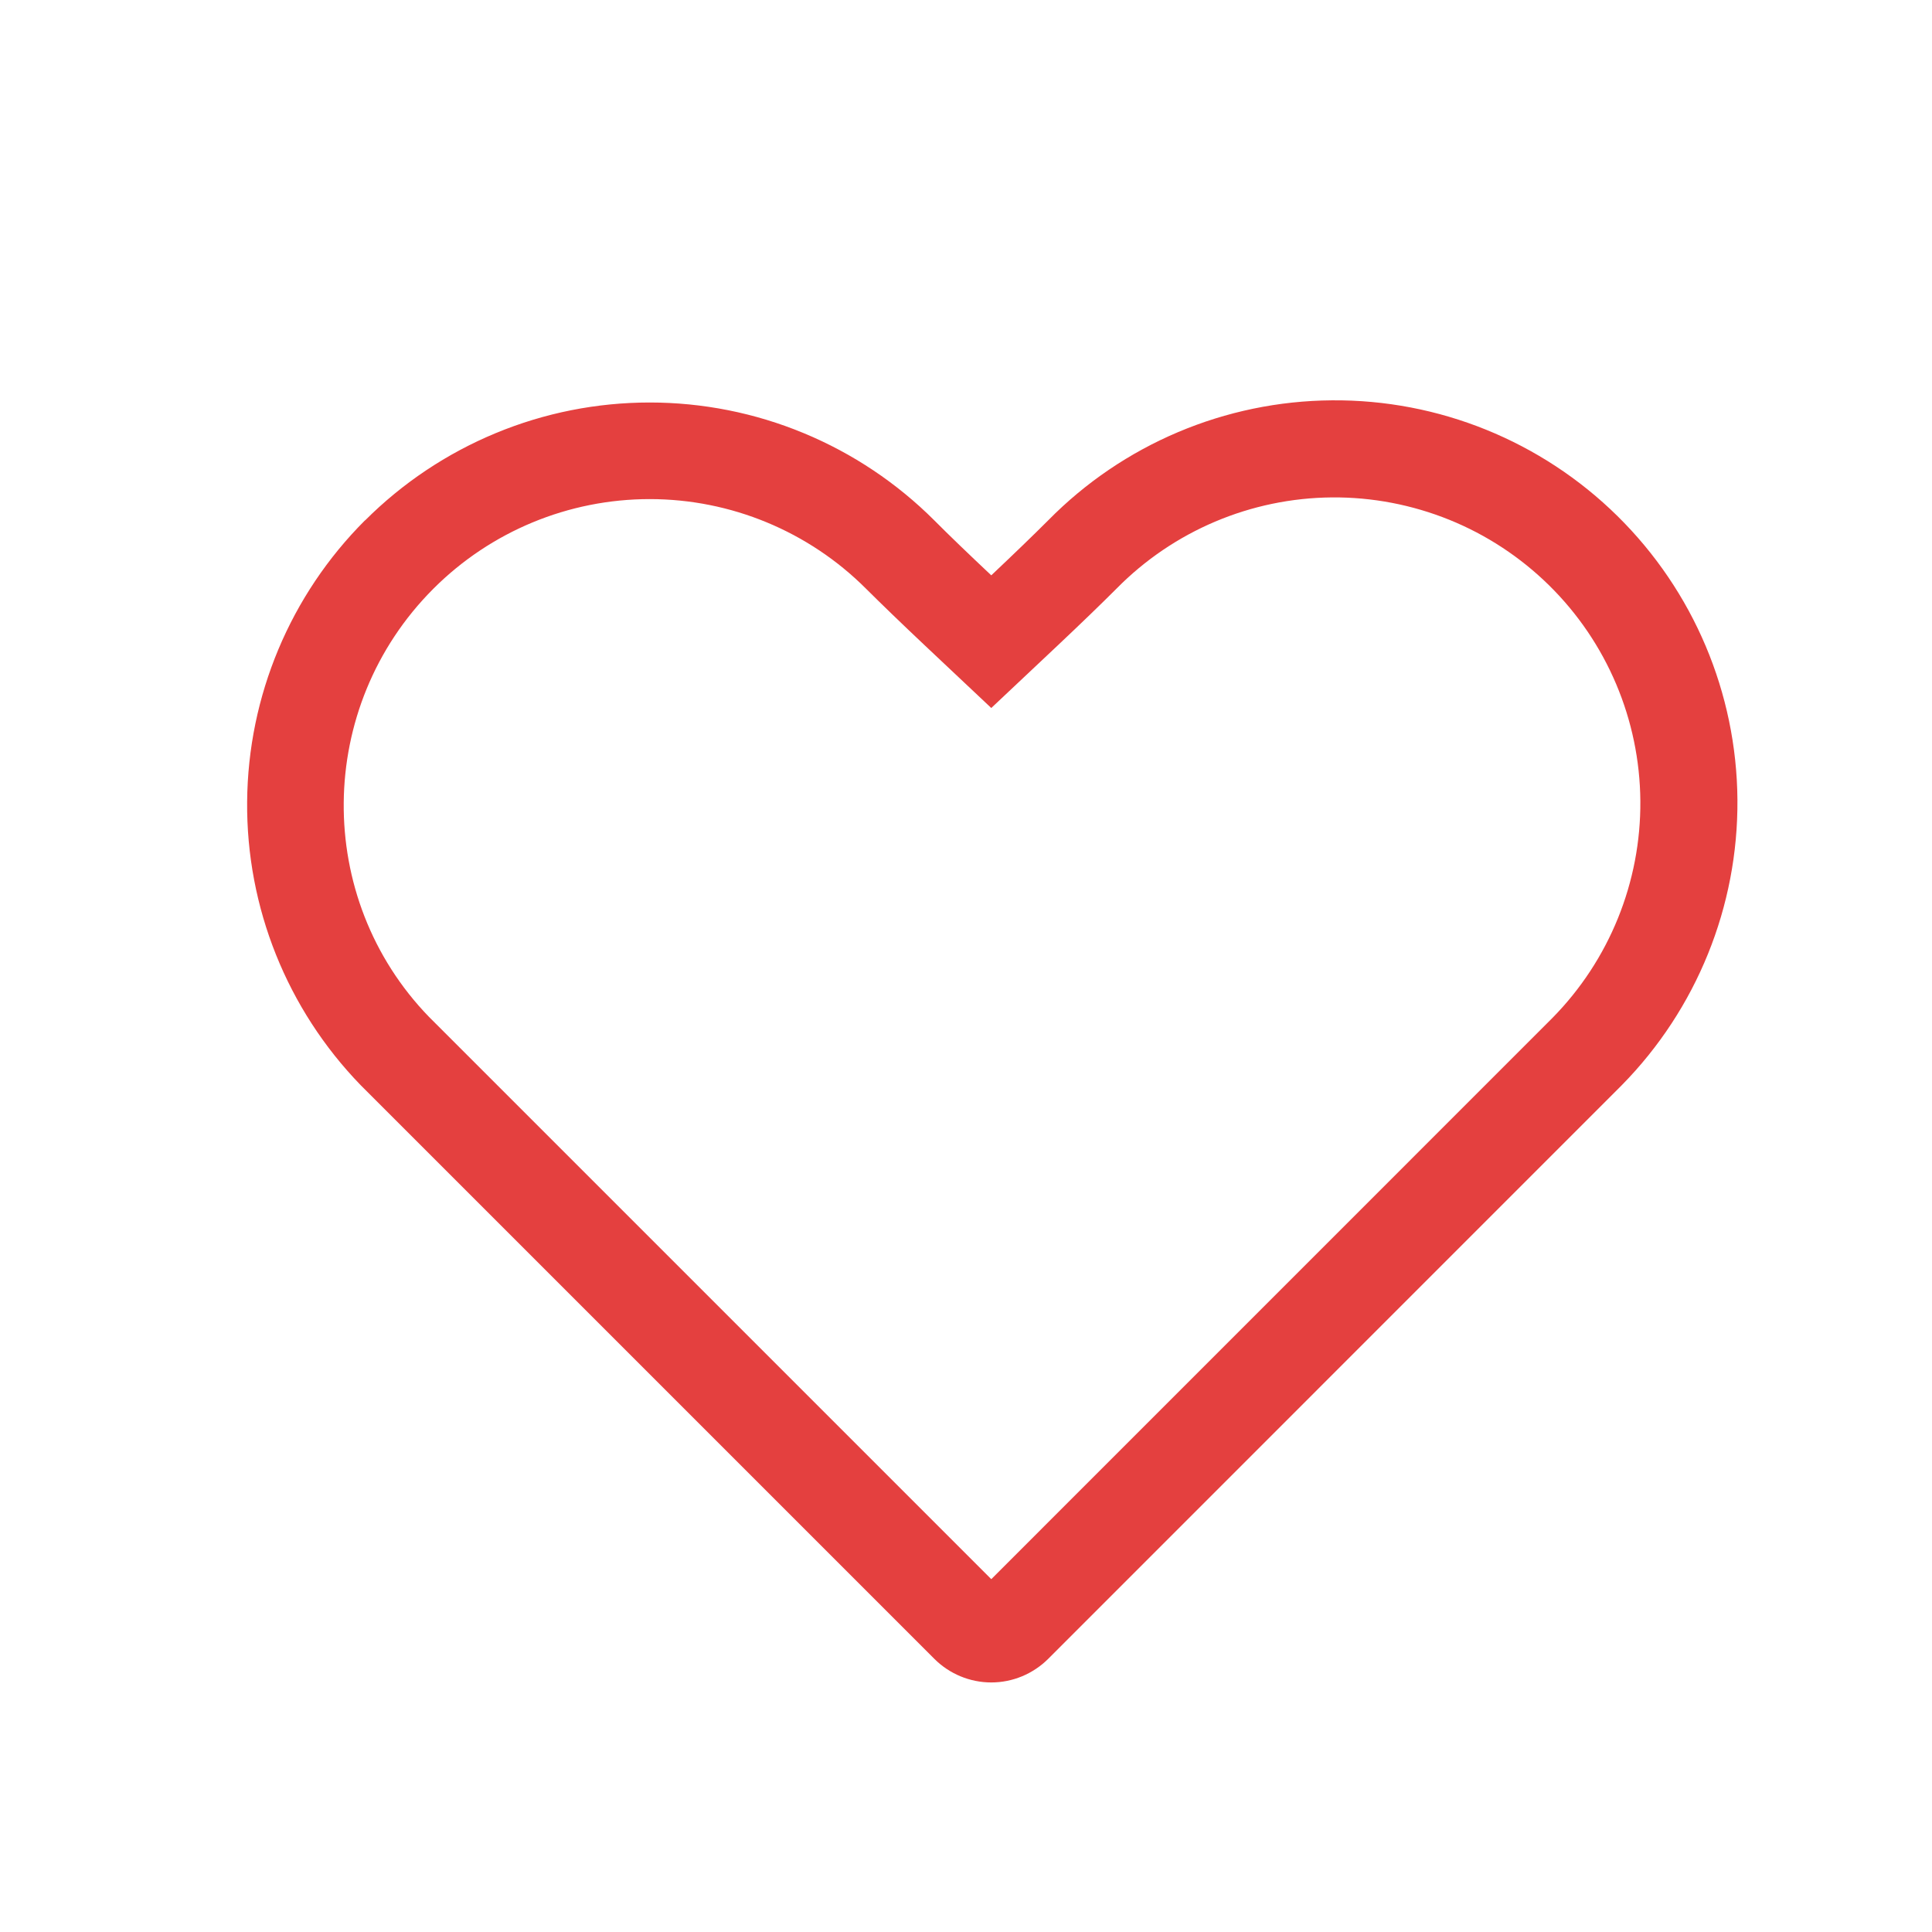
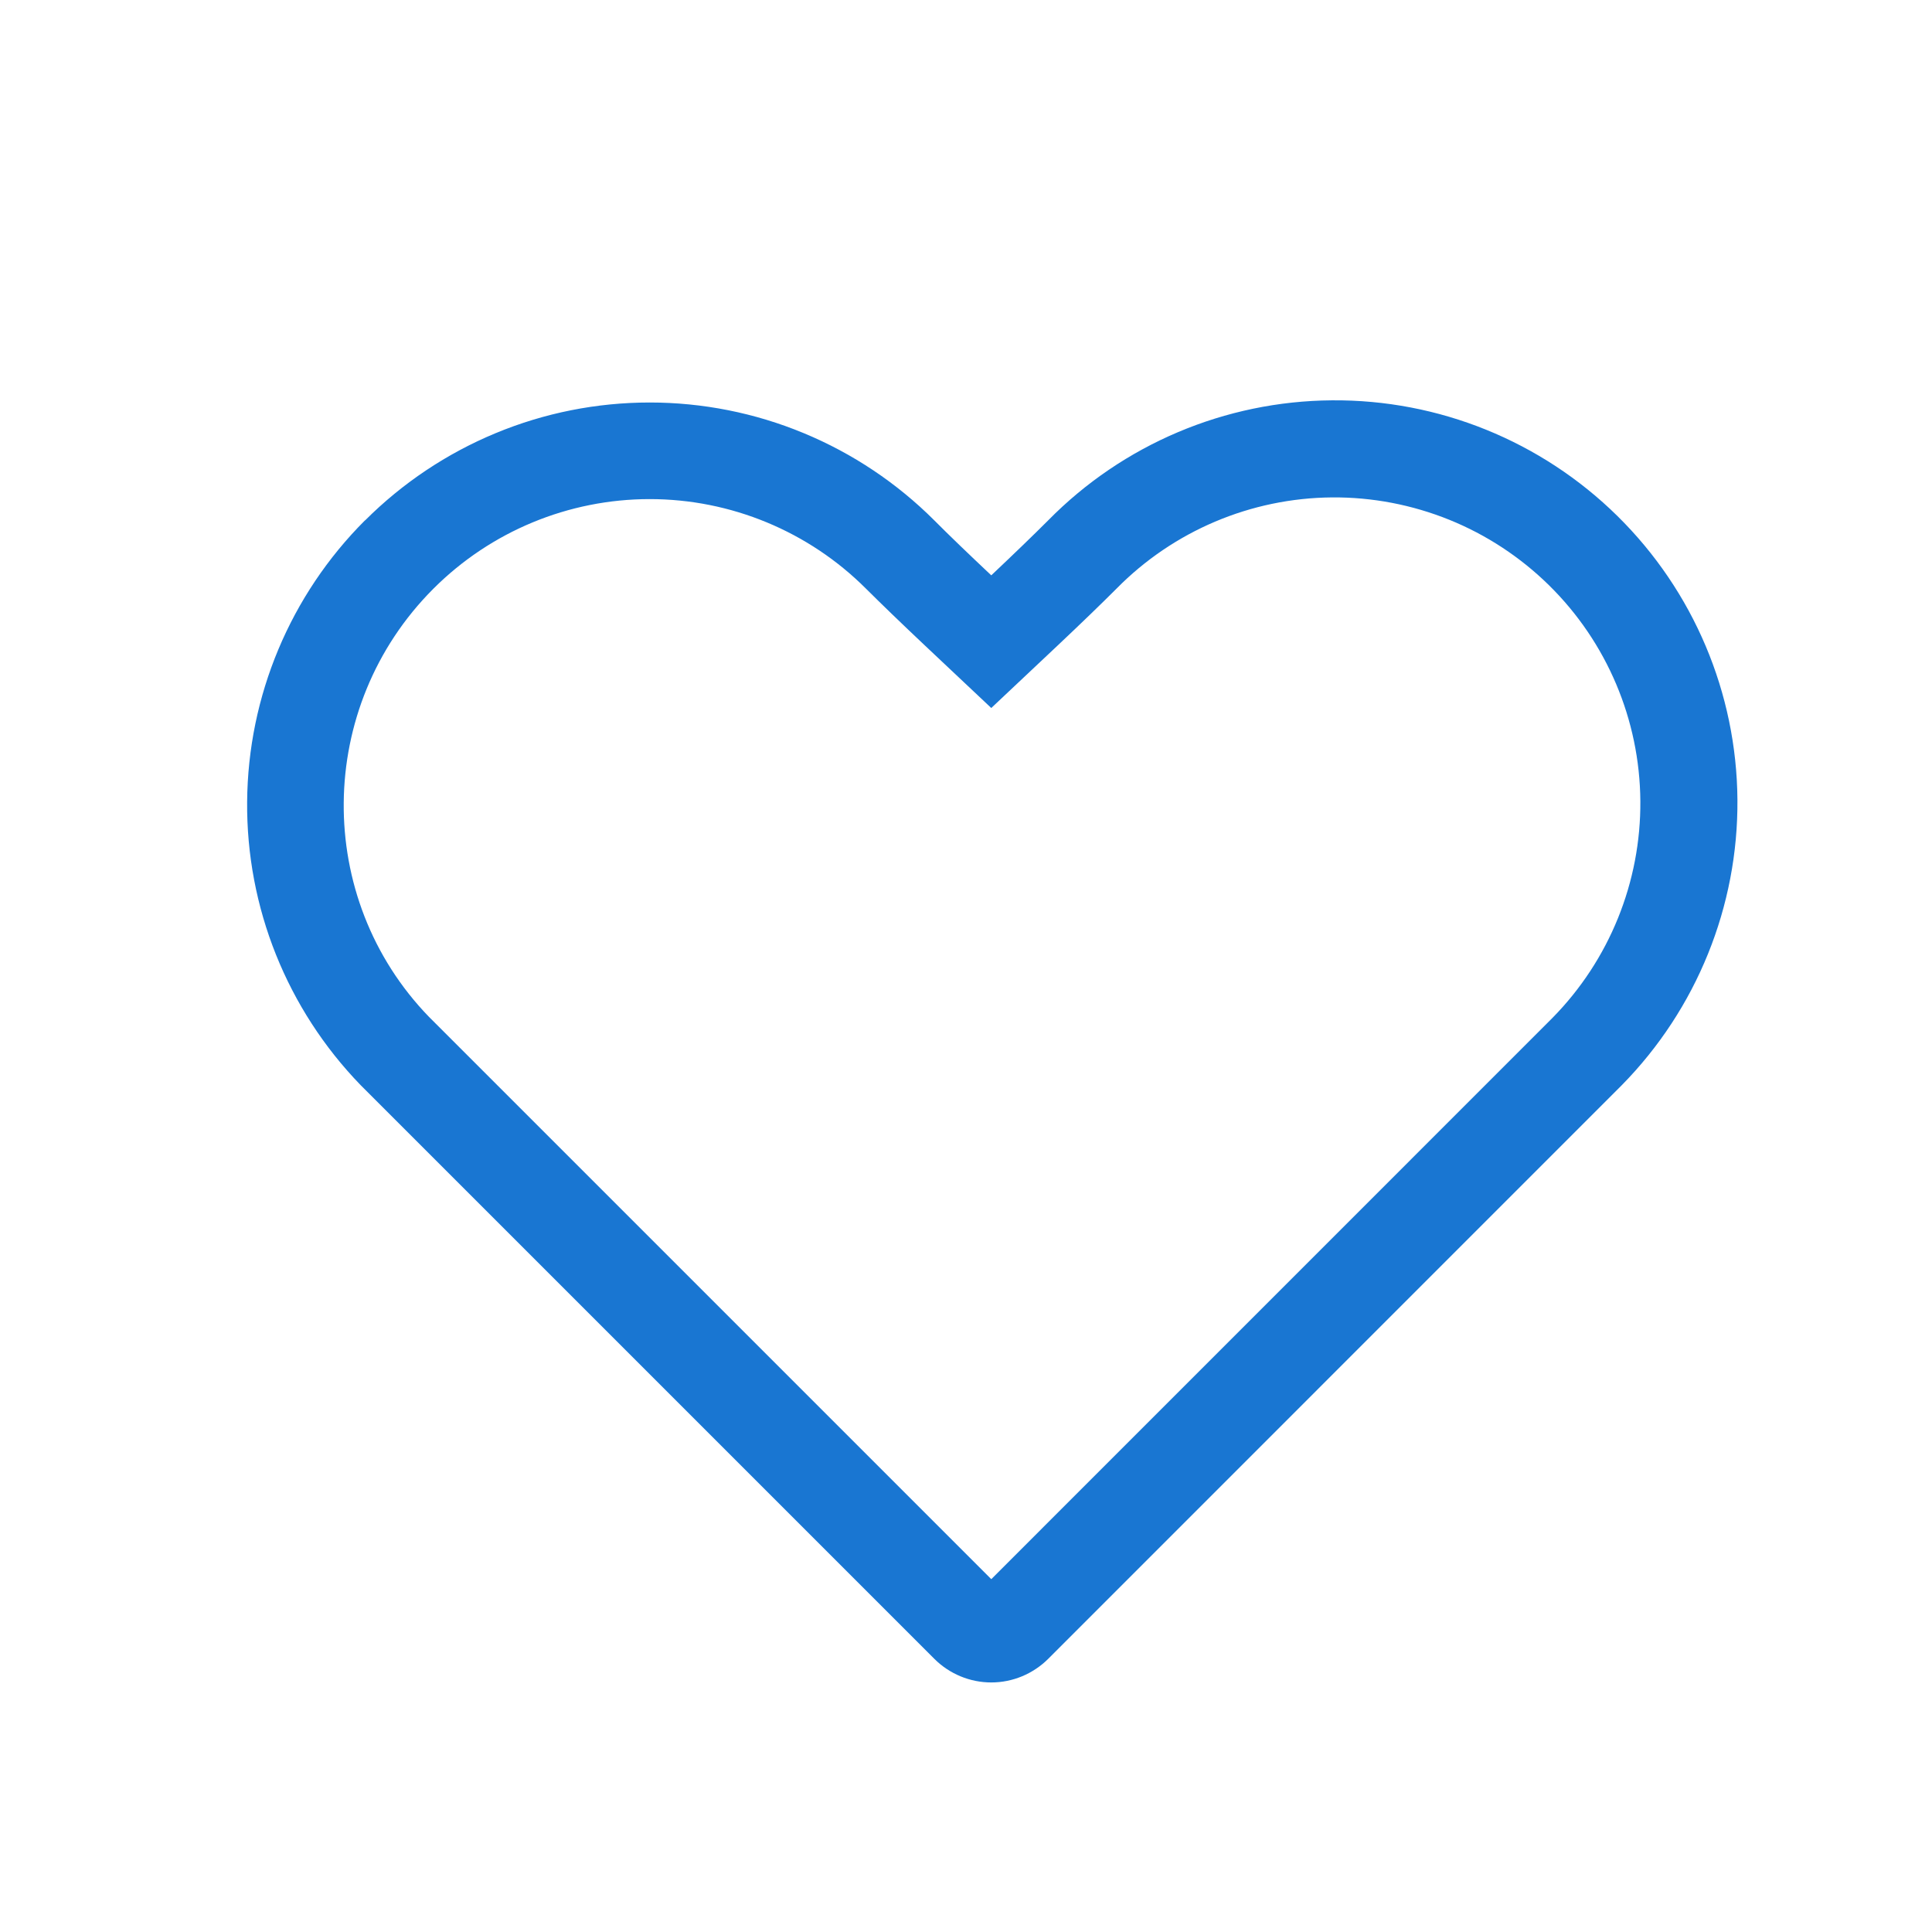
<svg xmlns="http://www.w3.org/2000/svg" width="24" height="24" viewBox="0 0 24 24" fill="none">
-   <path fill-rule="evenodd" clip-rule="evenodd" d="M19.285 12.645C19.992 11.927 20.385 10.957 20.377 9.949C20.369 8.941 19.961 7.978 19.243 7.271C18.887 6.921 18.466 6.644 18.004 6.457C17.541 6.27 17.046 6.175 16.547 6.179C15.539 6.187 14.576 6.595 13.869 7.313C13.677 7.505 13.433 7.741 13.137 8.02L12.314 8.795L11.491 8.02C11.194 7.74 10.95 7.504 10.758 7.313C10.045 6.6 9.079 6.2 8.071 6.2C7.063 6.2 6.097 6.6 5.384 7.313C3.916 8.782 3.899 11.157 5.33 12.633L12.314 19.617L19.285 12.645ZM4.535 6.465C4.999 6.001 5.551 5.632 6.157 5.381C6.764 5.129 7.414 5 8.071 5C8.728 5 9.378 5.129 9.985 5.381C10.591 5.632 11.143 6.001 11.607 6.465C11.789 6.648 12.025 6.875 12.314 7.147C12.602 6.875 12.838 6.647 13.021 6.464C13.951 5.519 15.219 4.983 16.545 4.973C17.871 4.962 19.147 5.479 20.092 6.41C21.037 7.341 21.573 8.608 21.583 9.934C21.593 11.26 21.076 12.536 20.146 13.481L13.021 20.607C12.833 20.794 12.579 20.9 12.314 20.9C12.049 20.9 11.794 20.794 11.607 20.607L4.48 13.48C3.566 12.537 3.059 11.273 3.07 9.96C3.08 8.647 3.606 7.391 4.535 6.463V6.465Z" fill="#E4403F" />
+   <path fill-rule="evenodd" clip-rule="evenodd" d="M19.285 12.645C19.992 11.927 20.385 10.957 20.377 9.949C20.369 8.941 19.961 7.978 19.243 7.271C18.887 6.921 18.466 6.644 18.004 6.457C17.541 6.27 17.046 6.175 16.547 6.179C15.539 6.187 14.576 6.595 13.869 7.313C13.677 7.505 13.433 7.741 13.137 8.02L12.314 8.795L11.491 8.02C11.194 7.74 10.95 7.504 10.758 7.313C10.045 6.6 9.079 6.2 8.071 6.2C7.063 6.2 6.097 6.6 5.384 7.313C3.916 8.782 3.899 11.157 5.33 12.633L12.314 19.617L19.285 12.645ZM4.535 6.465C4.999 6.001 5.551 5.632 6.157 5.381C6.764 5.129 7.414 5 8.071 5C8.728 5 9.378 5.129 9.985 5.381C10.591 5.632 11.143 6.001 11.607 6.465C11.789 6.648 12.025 6.875 12.314 7.147C12.602 6.875 12.838 6.647 13.021 6.464C13.951 5.519 15.219 4.983 16.545 4.973C17.871 4.962 19.147 5.479 20.092 6.41C21.037 7.341 21.573 8.608 21.583 9.934C21.593 11.26 21.076 12.536 20.146 13.481L13.021 20.607C12.833 20.794 12.579 20.9 12.314 20.9C12.049 20.9 11.794 20.794 11.607 20.607L4.48 13.48C3.566 12.537 3.059 11.273 3.07 9.96C3.08 8.647 3.606 7.391 4.535 6.463V6.465Z" fill="#1976D2" />
</svg>
